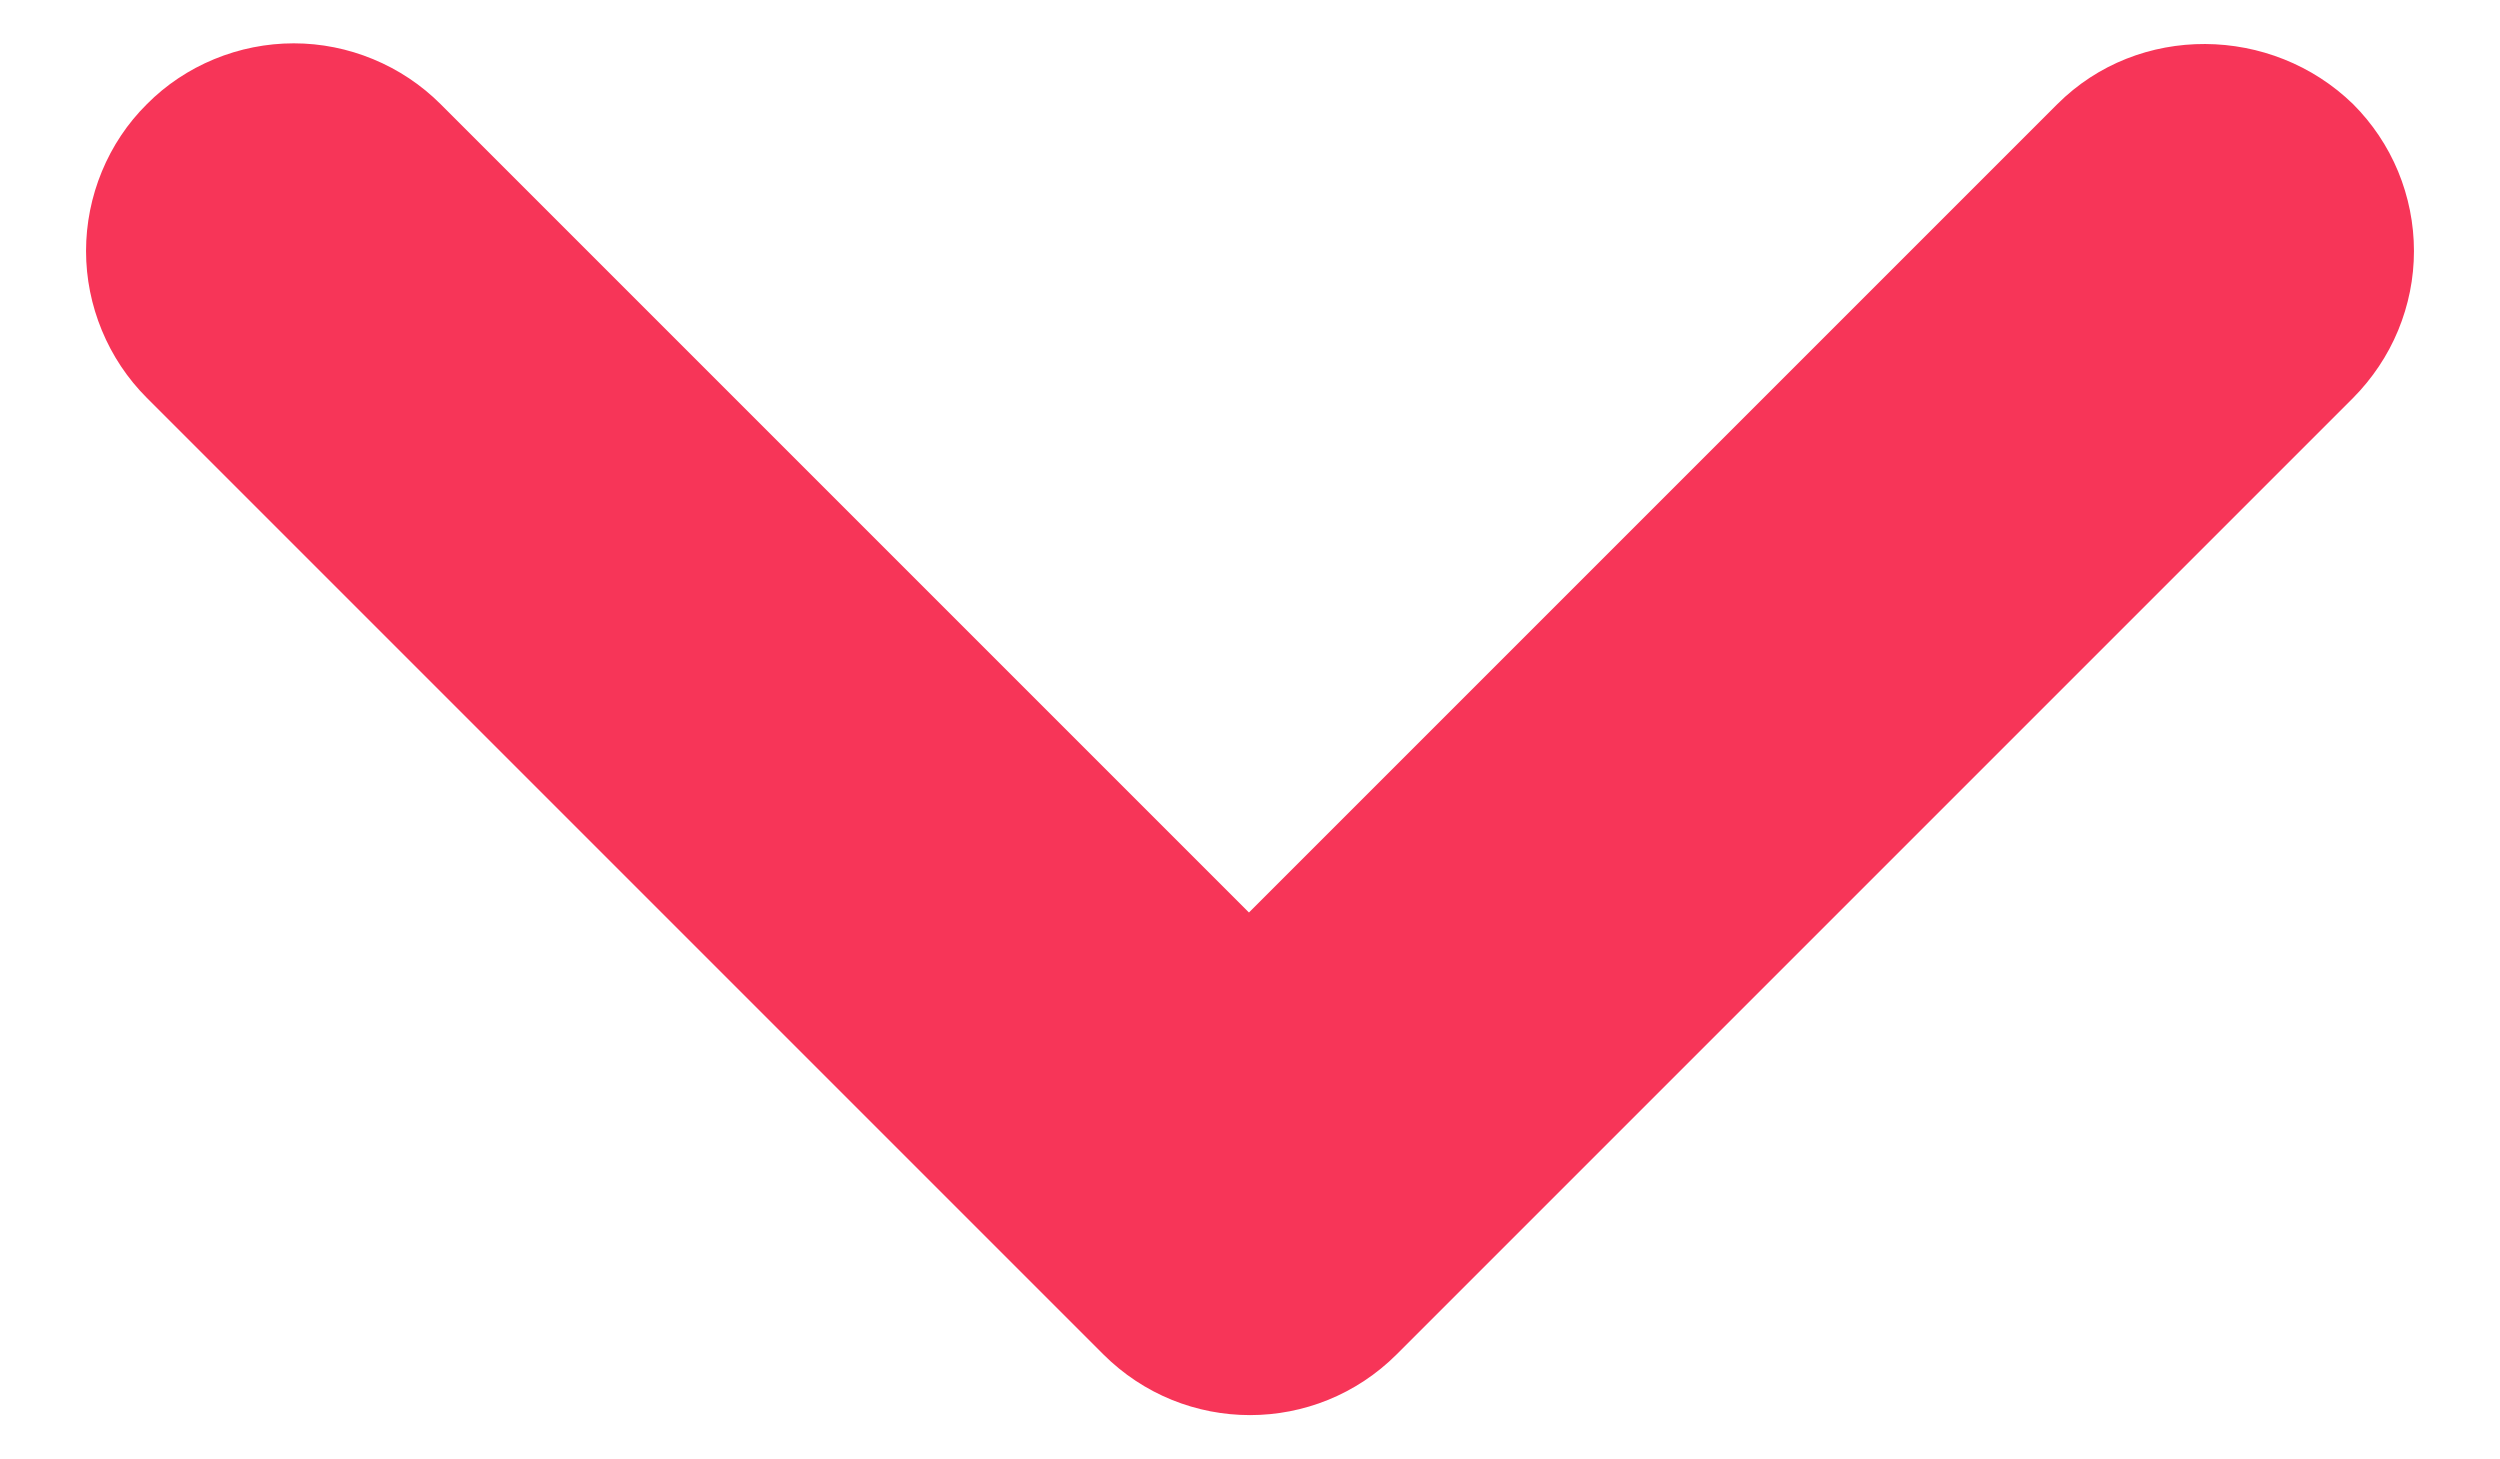
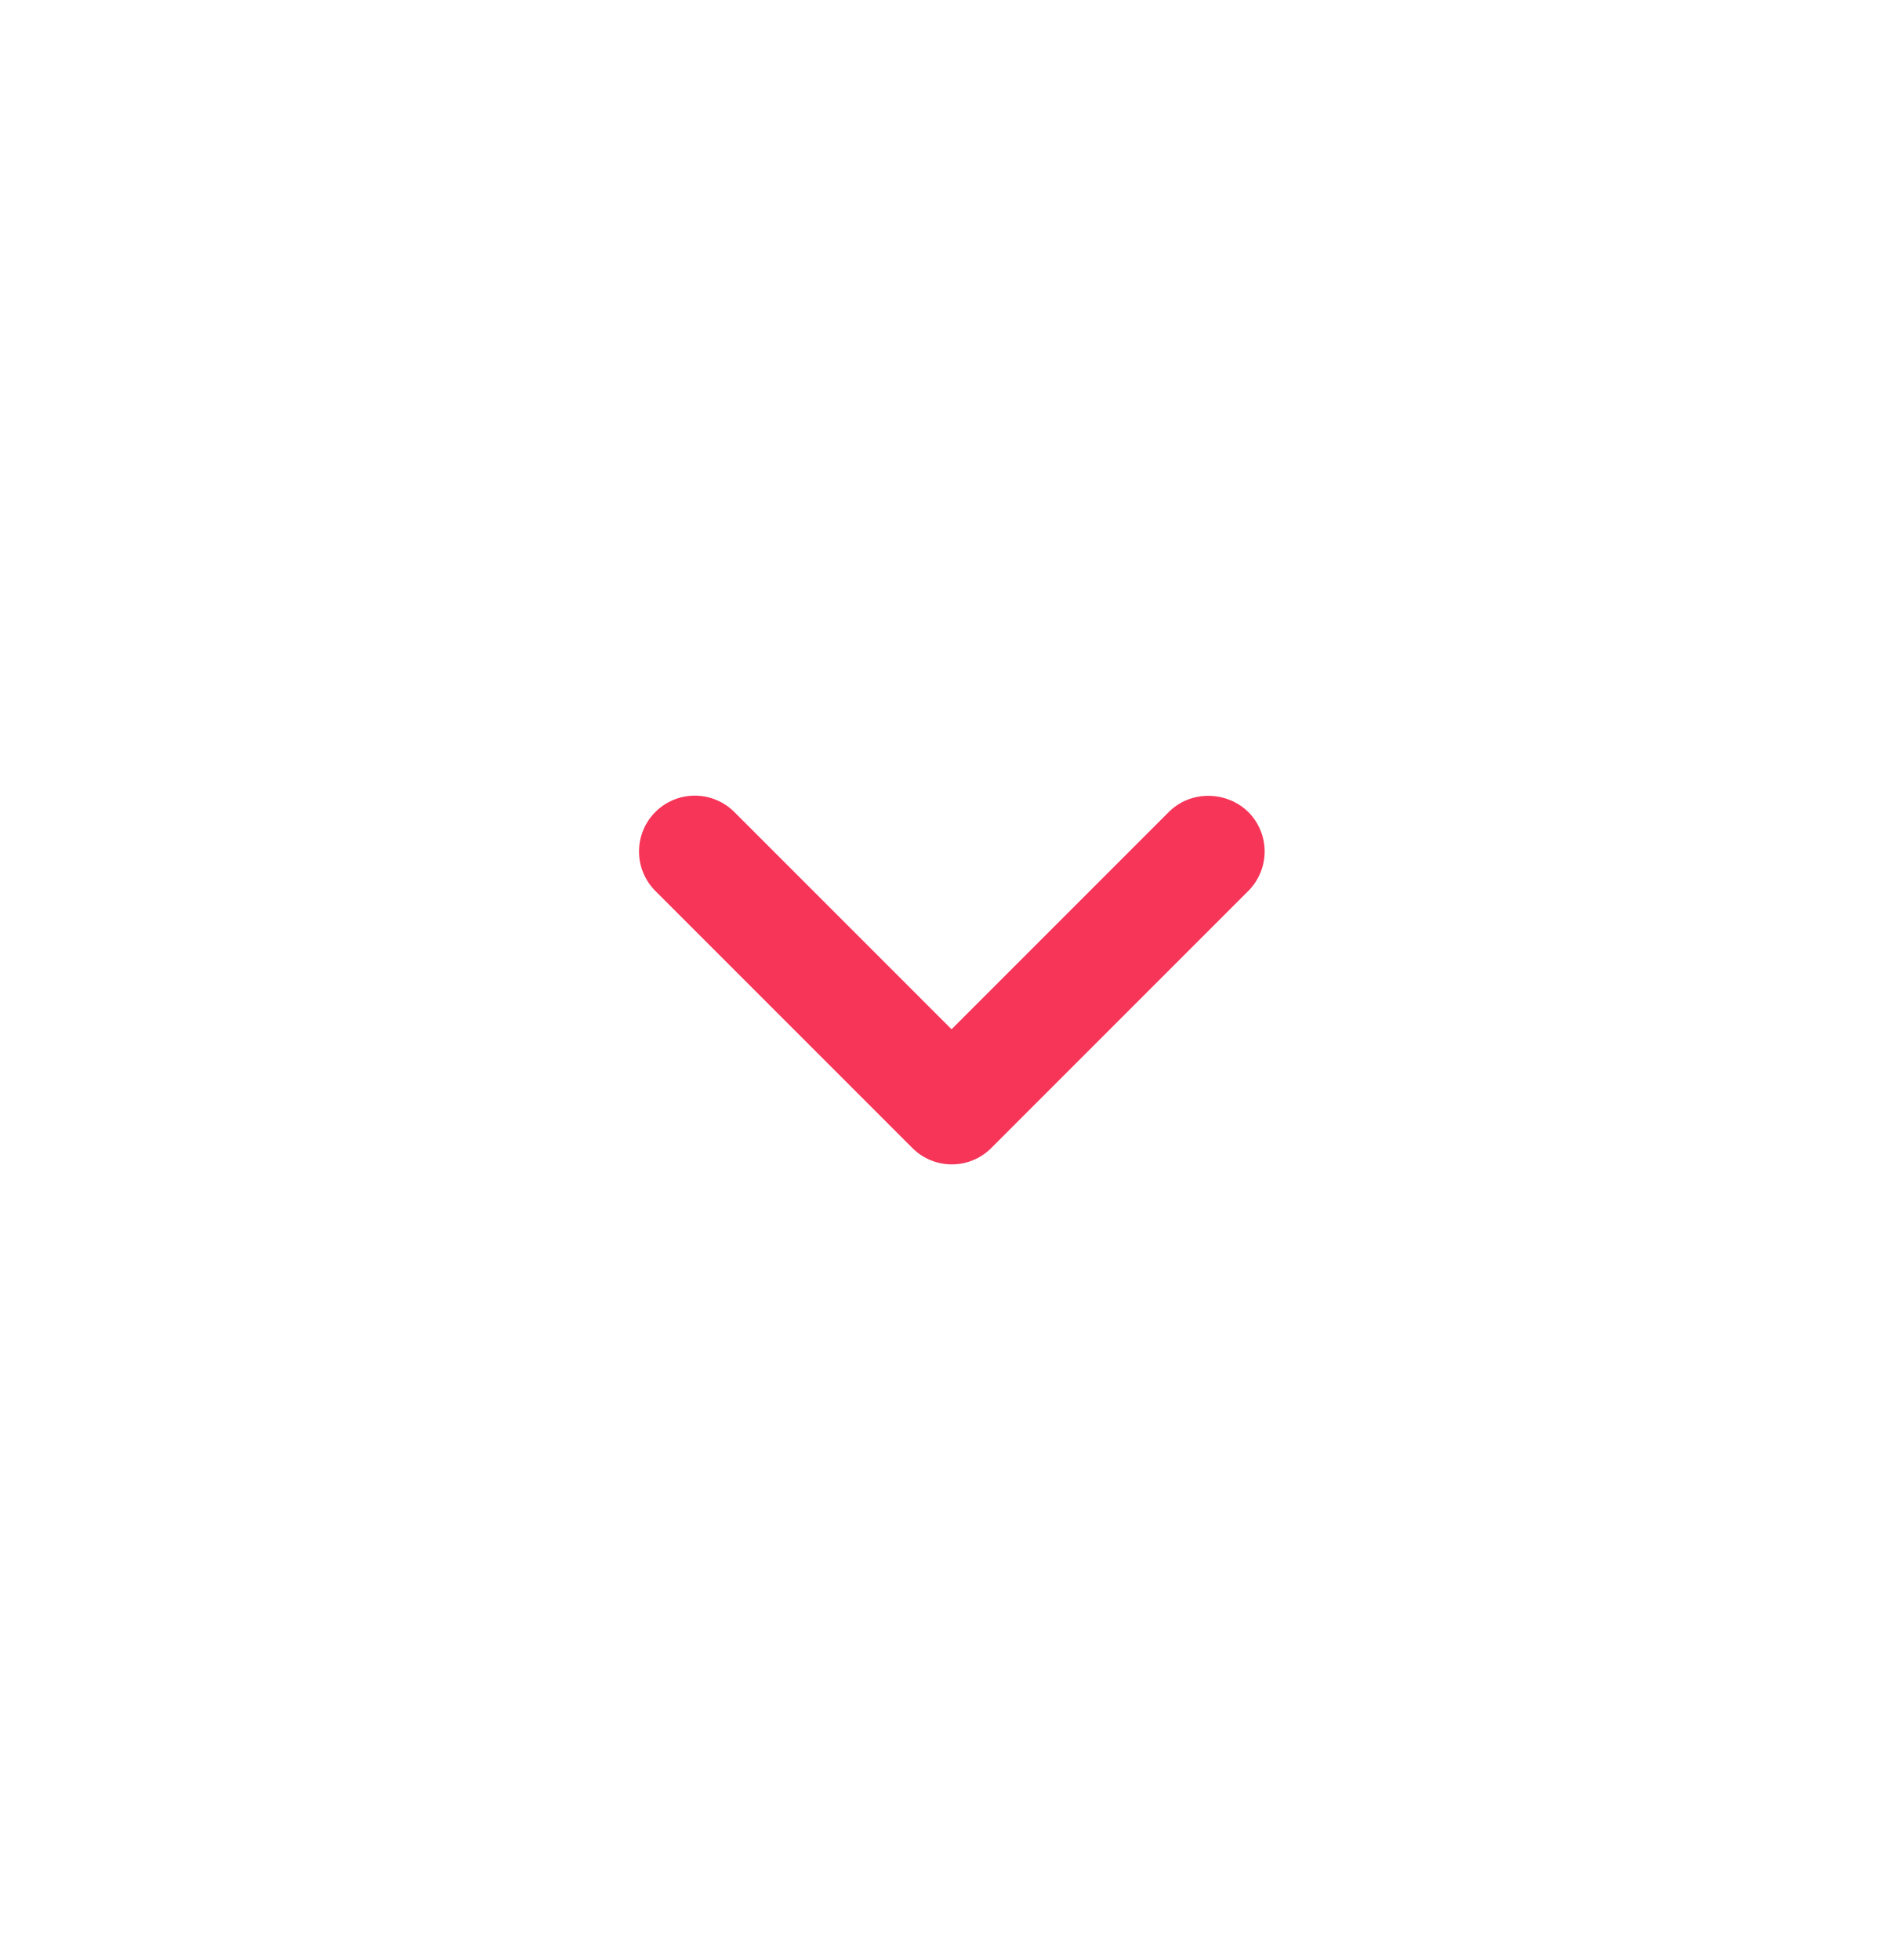
- <svg xmlns="http://www.w3.org/2000/svg" width="12" height="7" viewBox="0 0 12 7" fill="none">
-   <path d="M9.875 0.5L5.995 4.38L2.115 0.5C2.022 0.407 1.912 0.334 1.791 0.284C1.67 0.234 1.541 0.208 1.41 0.208C1.279 0.208 1.149 0.234 1.028 0.284C0.907 0.334 0.797 0.407 0.705 0.5C0.612 0.592 0.539 0.702 0.489 0.823C0.439 0.944 0.413 1.074 0.413 1.205C0.413 1.336 0.439 1.465 0.489 1.586C0.539 1.707 0.612 1.817 0.705 1.91L5.295 6.5C5.685 6.89 6.315 6.89 6.705 6.5L11.295 1.91C11.387 1.817 11.461 1.707 11.511 1.586C11.561 1.465 11.587 1.336 11.587 1.205C11.587 1.074 11.561 0.944 11.511 0.823C11.461 0.702 11.387 0.592 11.295 0.5C10.905 0.12 10.265 0.11 9.875 0.5Z" fill="#F73558" />
+ <svg xmlns="http://www.w3.org/2000/svg" width="34" height="35" viewBox="0 0 34 35" fill="none">
+   <path d="M20.875 14.5L16.995 18.38L13.115 14.5C13.022 14.407 12.912 14.334 12.791 14.284C12.67 14.233 12.541 14.208 12.41 14.208C12.279 14.208 12.149 14.233 12.028 14.284C11.907 14.334 11.797 14.407 11.705 14.5C11.612 14.592 11.539 14.702 11.489 14.823C11.438 14.944 11.413 15.074 11.413 15.205C11.413 15.336 11.438 15.465 11.489 15.586C11.539 15.707 11.612 15.817 11.705 15.91L16.295 20.5C16.685 20.89 17.315 20.89 17.705 20.5L22.295 15.91C22.387 15.817 22.461 15.707 22.511 15.586C22.561 15.465 22.587 15.336 22.587 15.205C22.587 15.074 22.561 14.944 22.511 14.823C22.461 14.702 22.387 14.592 22.295 14.5C21.905 14.12 21.265 14.11 20.875 14.5Z" fill="#F73558" />
</svg>
